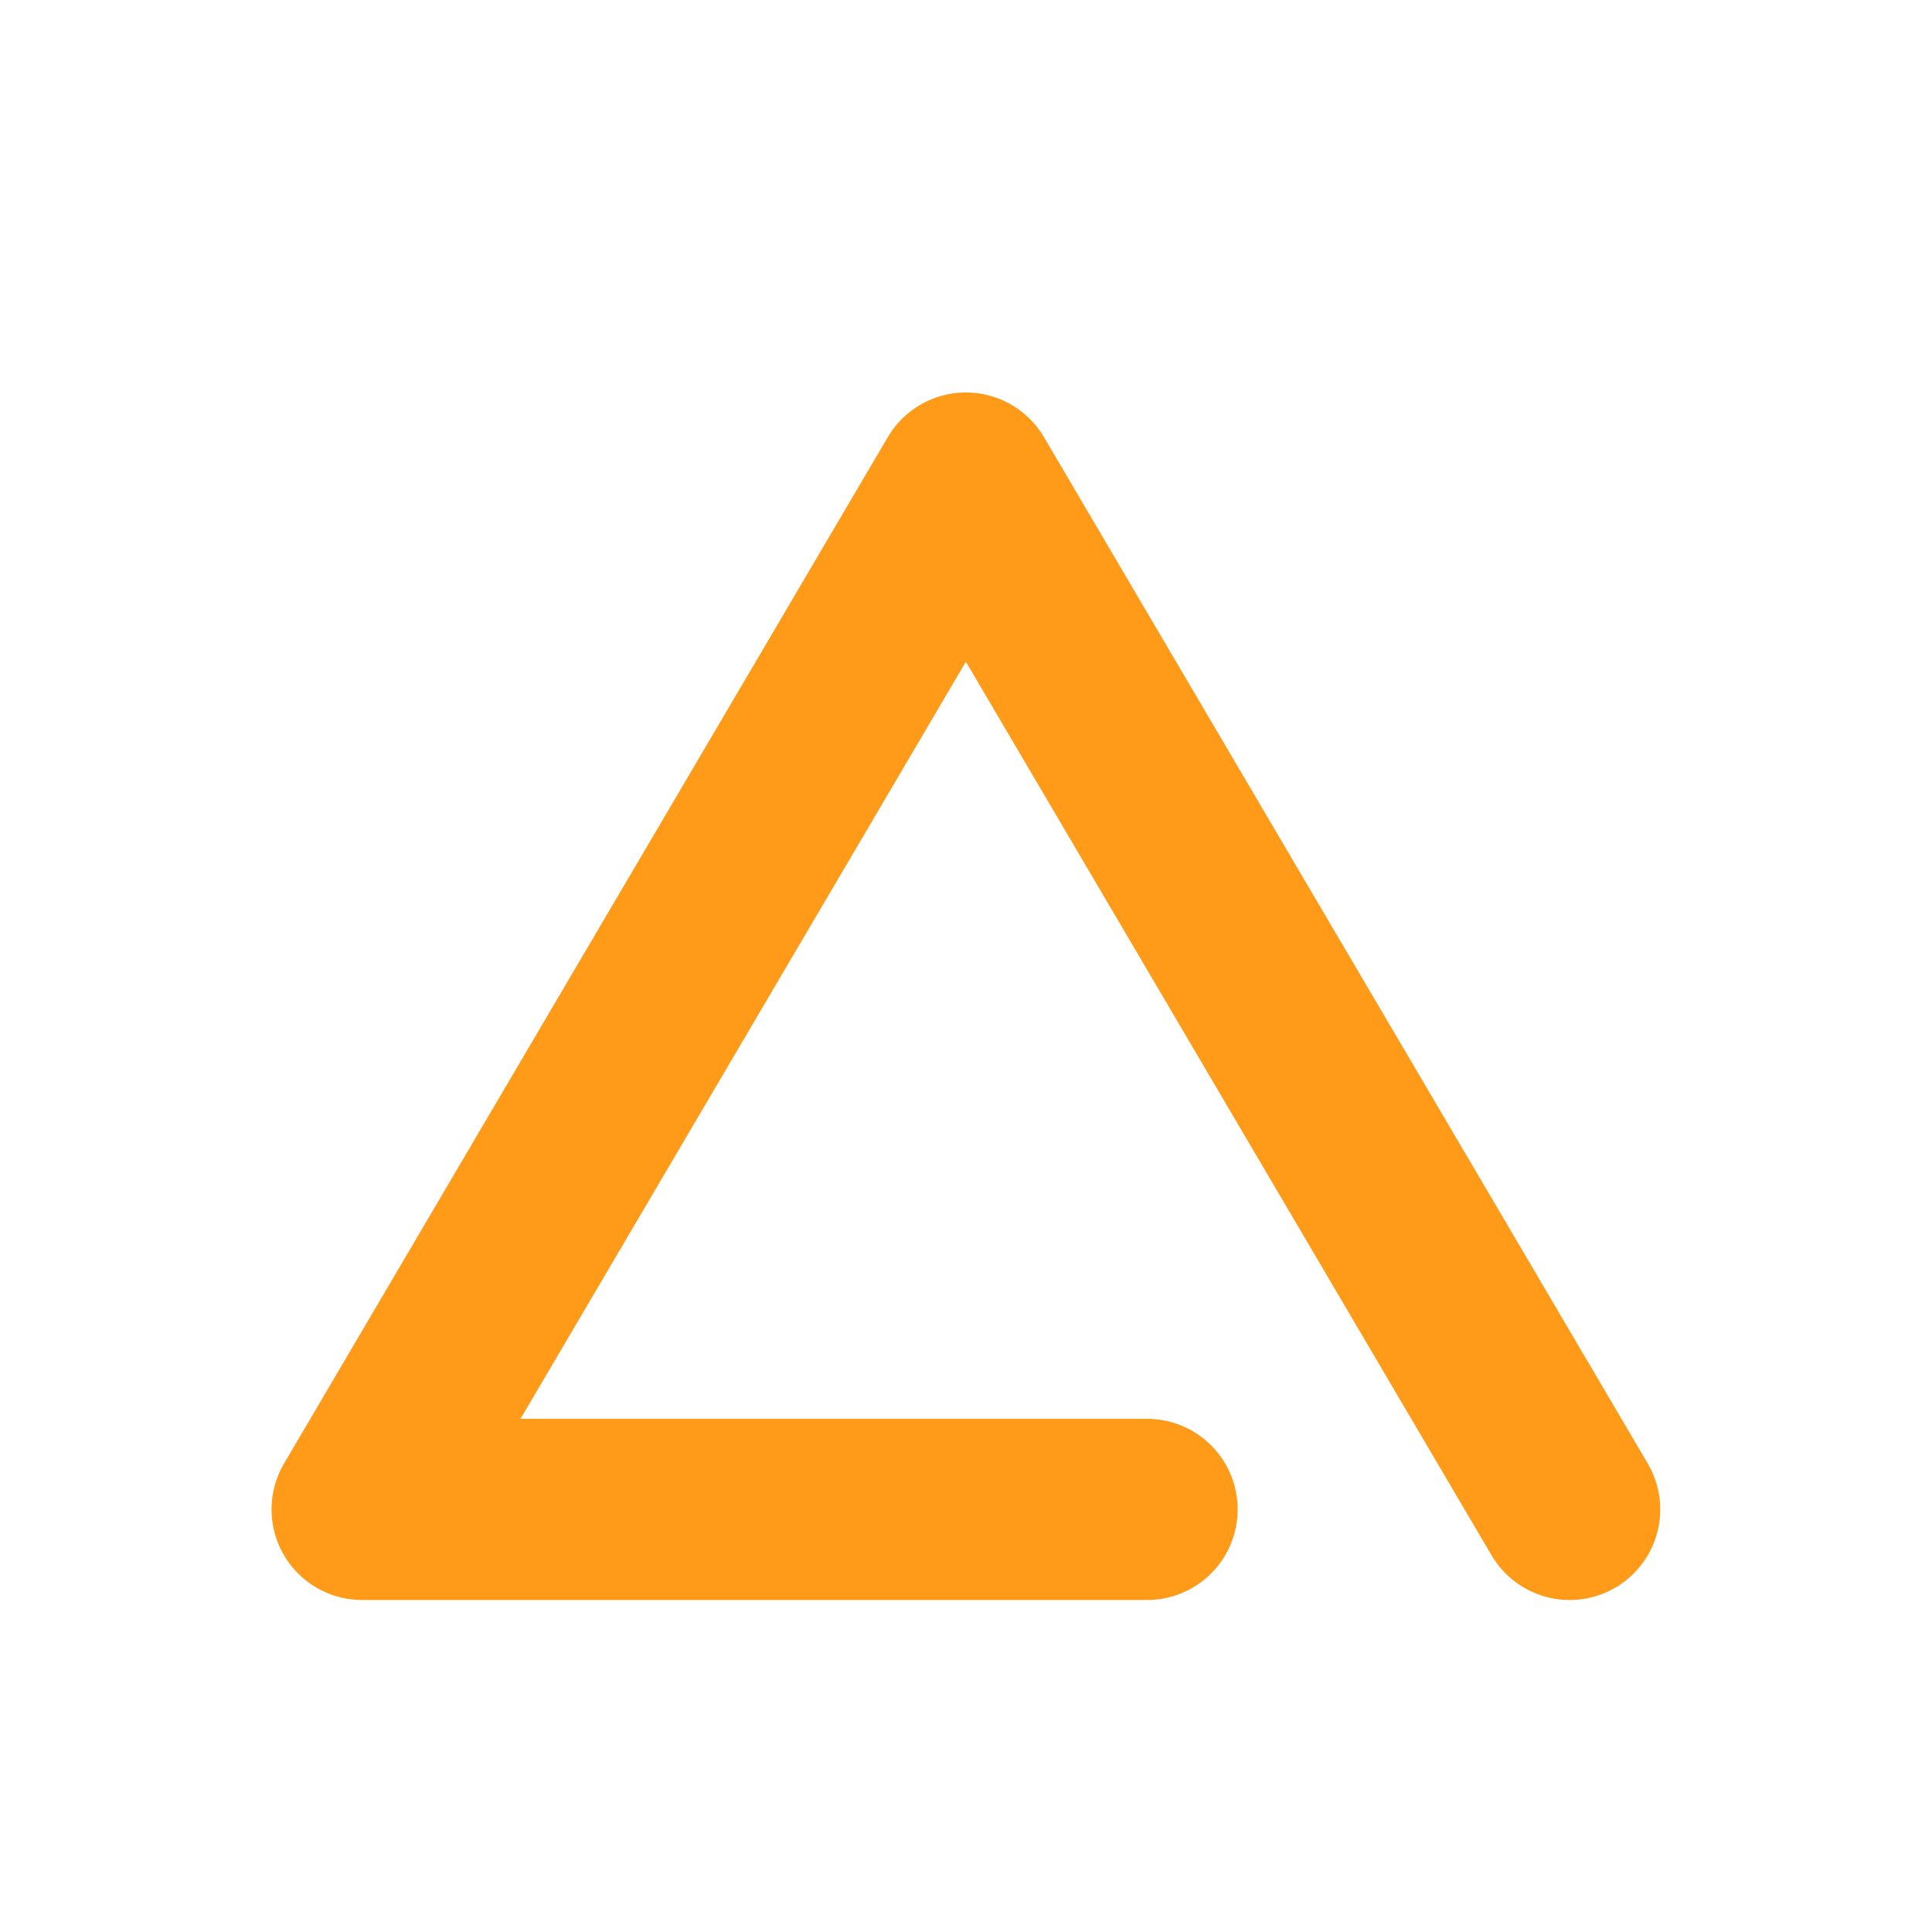
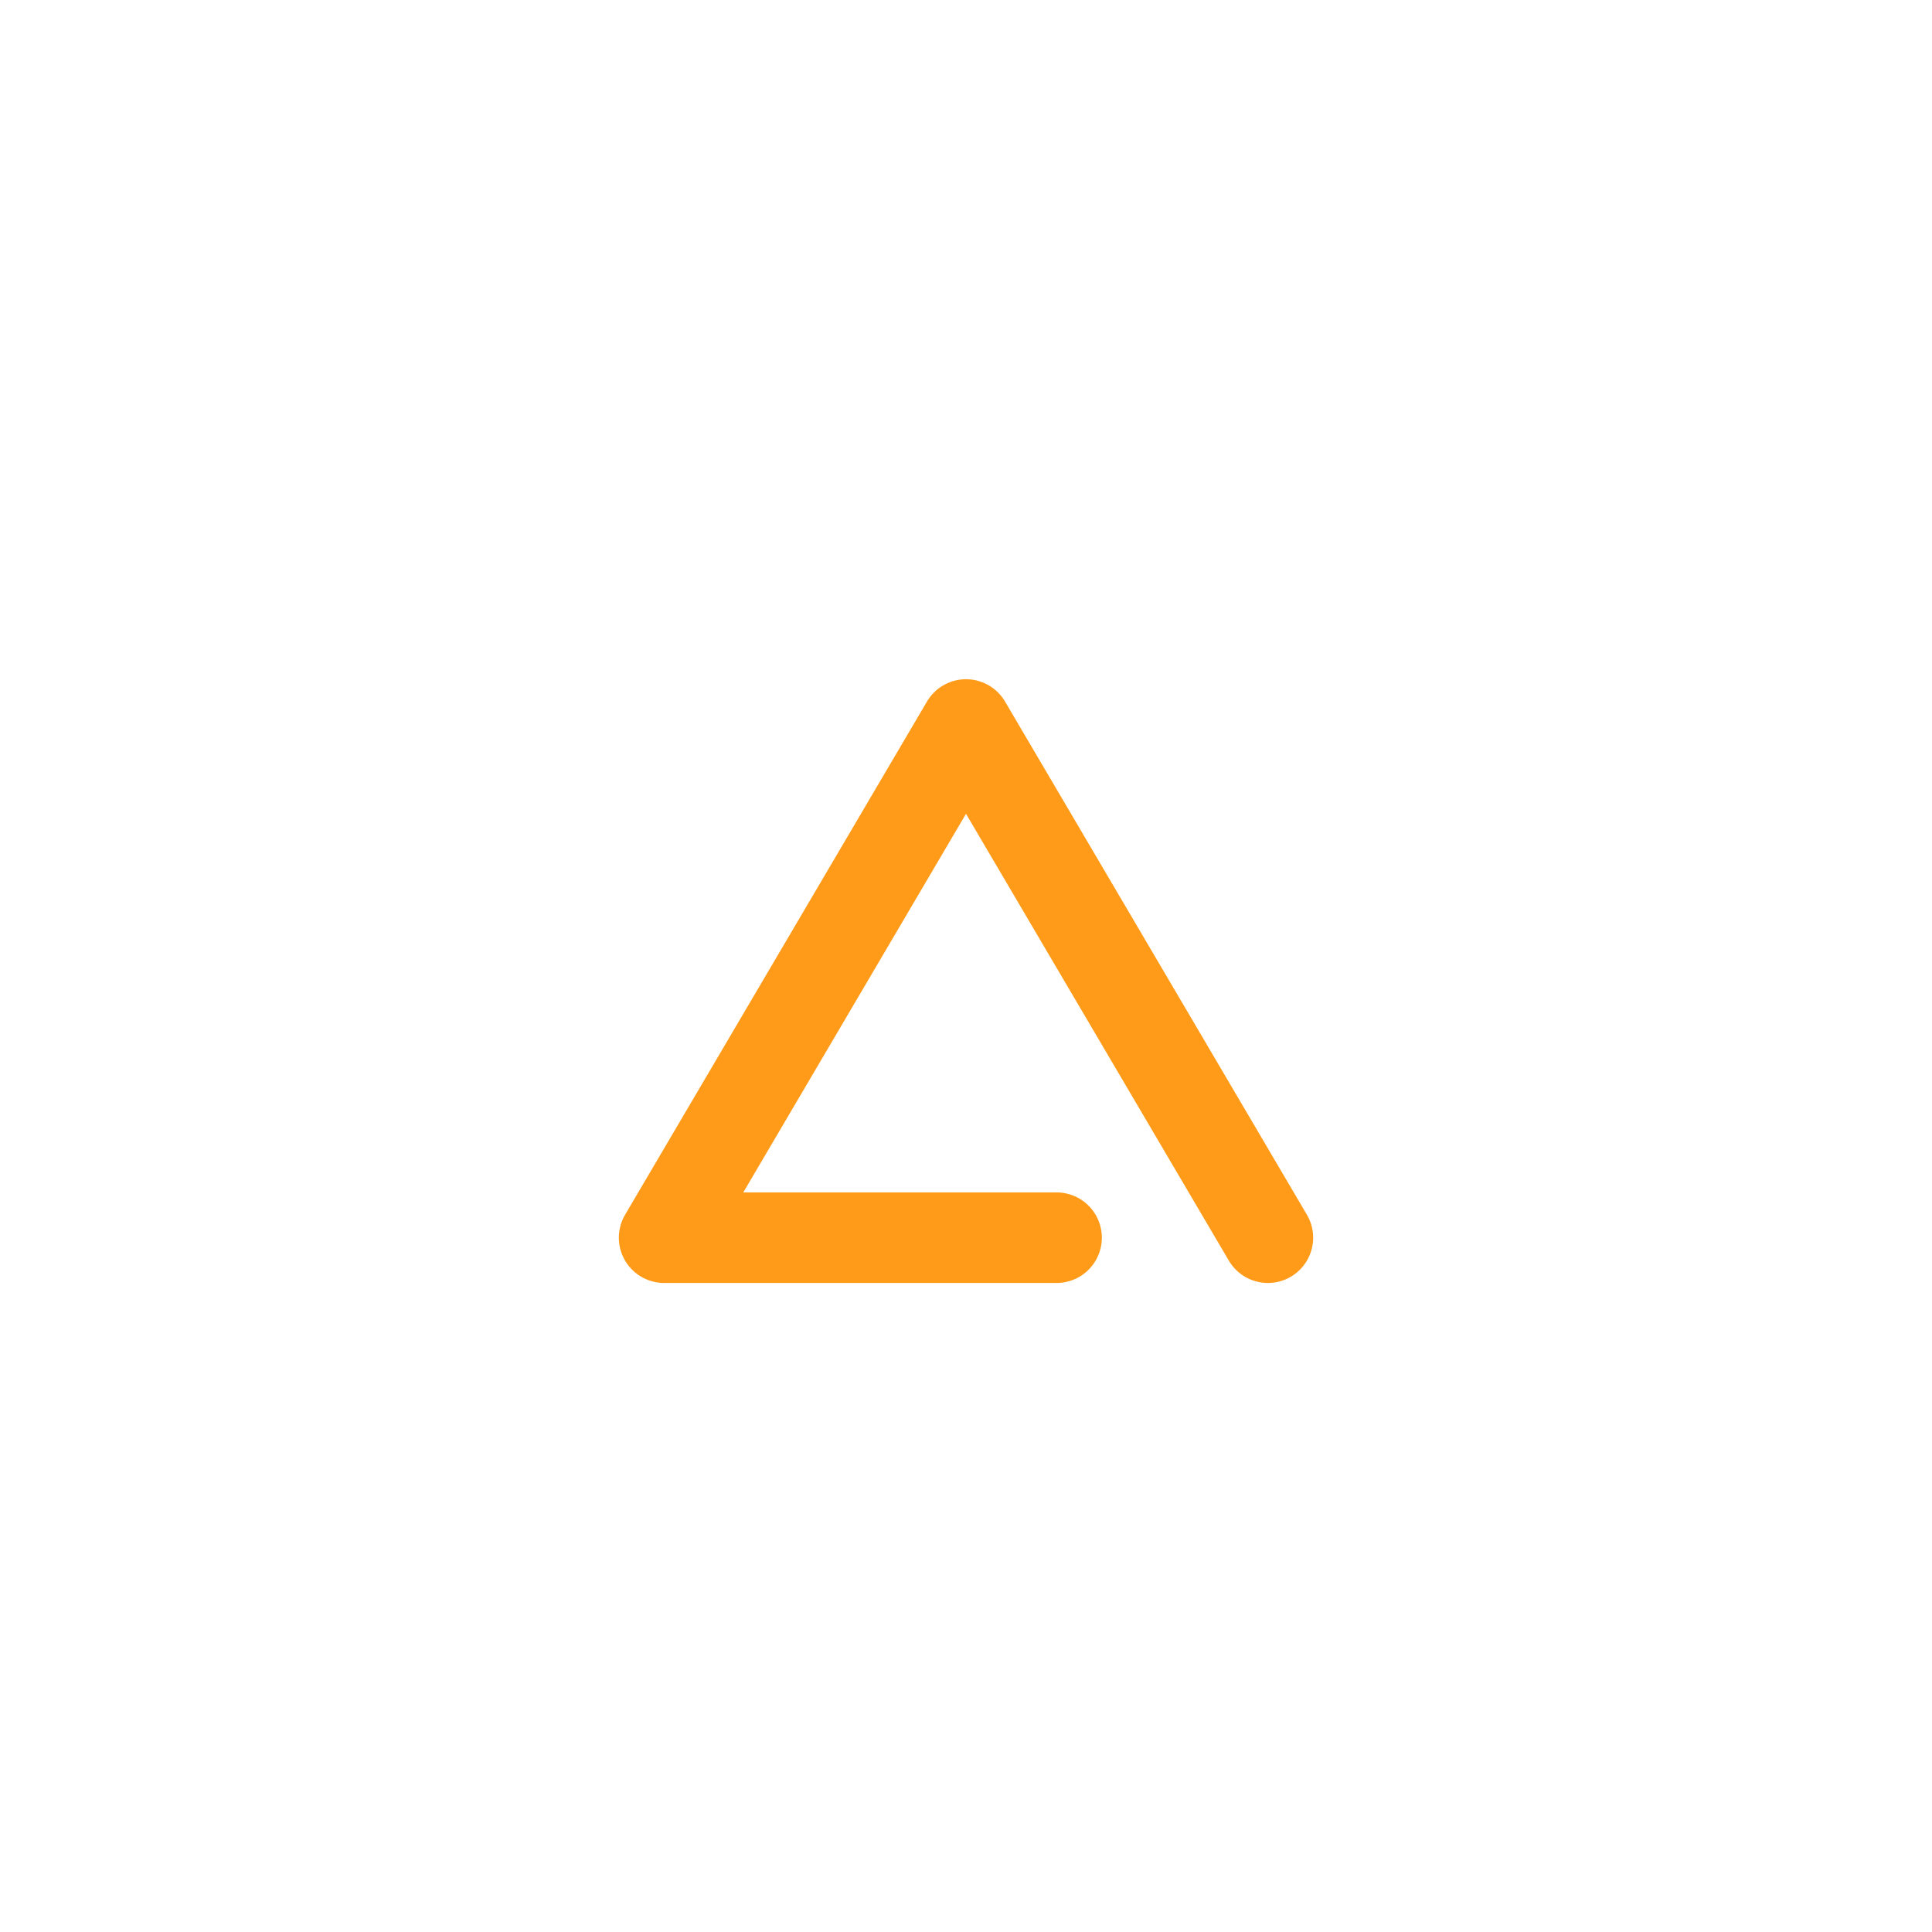
- <svg xmlns="http://www.w3.org/2000/svg" xmlns:xlink="http://www.w3.org/1999/xlink" id="svg8" version="1.1" viewBox="0 0 8.467 8.467" height="32" width="32">
-   <defs id="defs2">
-     <filter style="color-interpolation-filters:sRGB;" id="filter932" width="2" height="2" x="-0.5" y="-0.5">
-       <feGaussianBlur stdDeviation="0.5 0.5" result="blur" id="feGaussianBlur930" />
+ <svg xmlns="http://www.w3.org/2000/svg" xmlns:xlink="http://www.w3.org/1999/xlink" version="1.1" id="svg1" width="32" height="32" viewBox="0 0 32 32">
+   <defs id="defs">
+     <filter id="filter1" style="color-interpolation-filters:sRGB" x="0" y="0" width="1" height="1">
+       <feGaussianBlur id="feGaussianBlur1" result="blur" stdDeviation="1 1" />
    </filter>
  </defs>
-   <g style="display:none" id="layer1">
-     <path d="m 4.233,1.323 3.208,5.556 -6.416,-2e-7 z" id="path14" style="fill:#ff9d00;fill-opacity:1;fill-rule:evenodd;stroke-width:0.265" />
+   <g id="layer_b" style="display:none">
+     <use id="use1" xlink:href="#layer1" style="display:inline;filter:url(#filter1)" />
  </g>
-   <g style="display:none" id="layer3">
-     <use height="100%" width="100%" id="use858" xlink:href="#path839" y="0" x="0" style="display:inline;filter:url(#filter932)" />
-   </g>
-   <g style="display:inline" id="layer2">
-     <path id="path839" d="M 6.879,6.615 4.233,2.117 1.587,6.615 h 3.44" style="fill:none;stroke:#ff9b19;stroke-width:0.794;stroke-linecap:round;stroke-linejoin:round;stroke-miterlimit:4;stroke-dasharray:none;stroke-opacity:1" />
+   <g id="layer1" style="display:inline">
+     <path id="rect0" d="M 4,4 H 28 V 28 H 4 Z" style="fill:none;stroke:none" />
+     <path id="path1" d="M 21,20.5 16,12 11,20.5 h 6.5" style="fill:none;stroke:#ff9b19;stroke-width:1.5;stroke-linecap:round;stroke-linejoin:round" />
  </g>
</svg>
